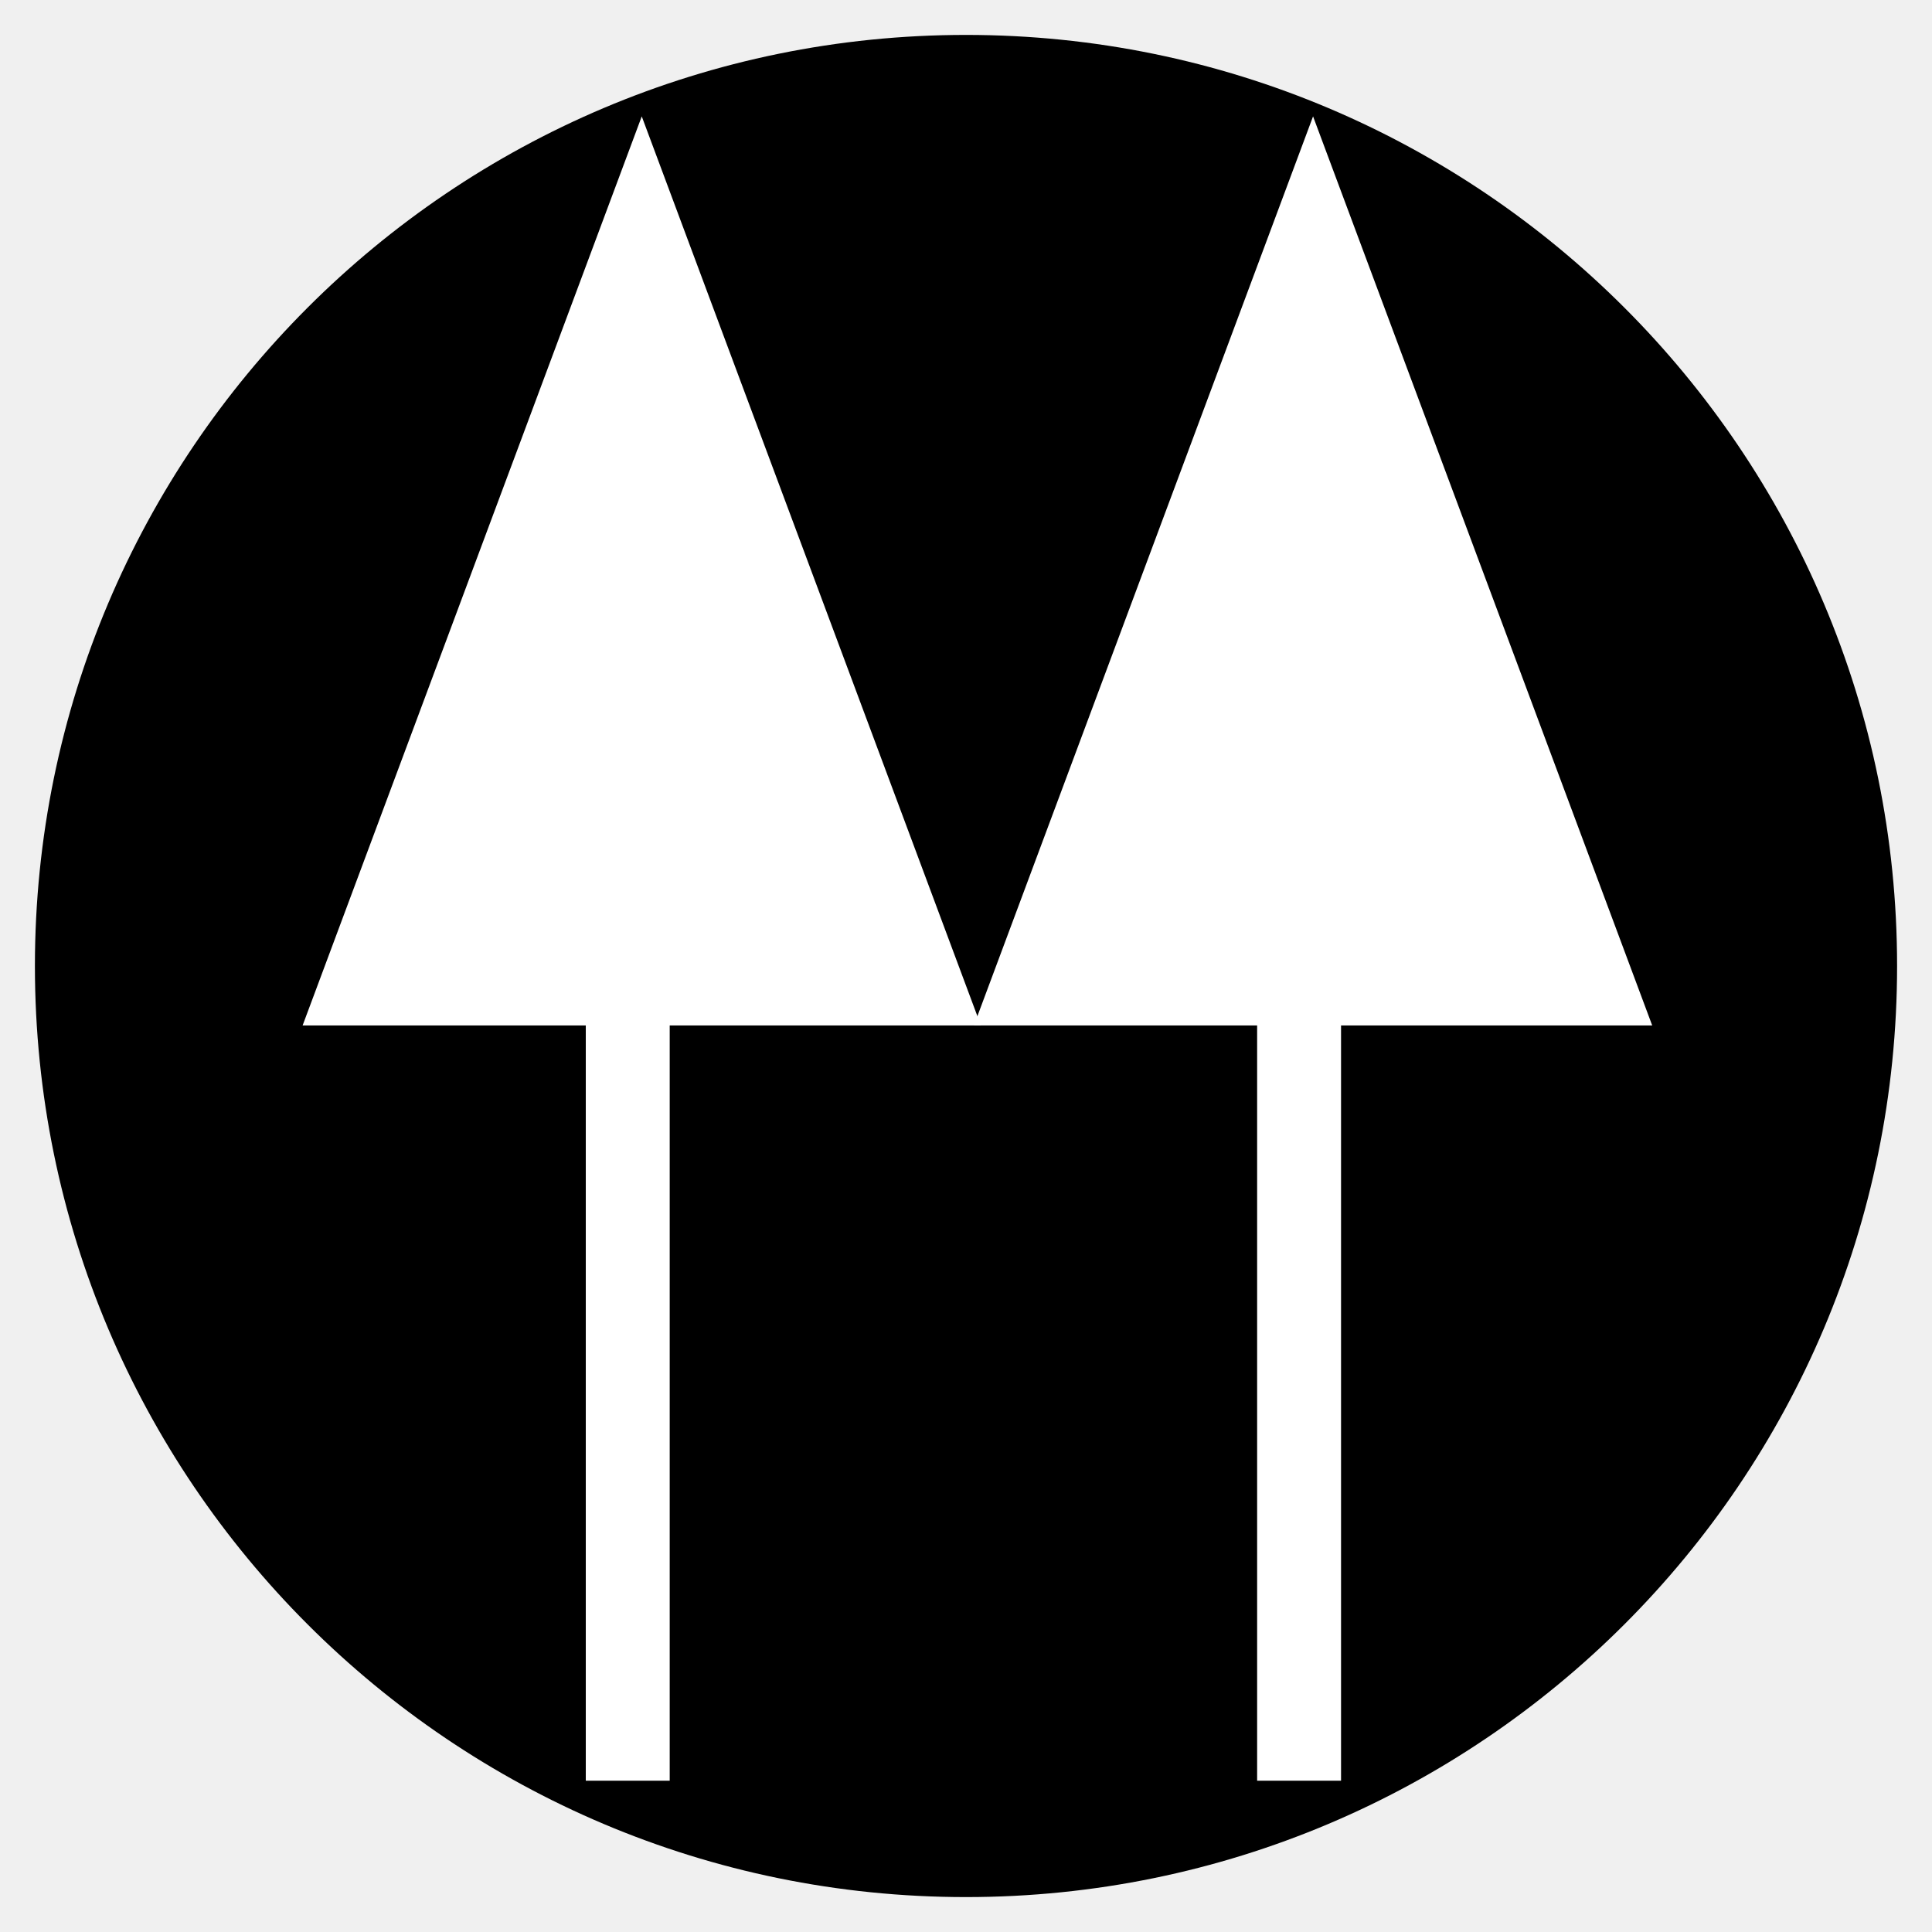
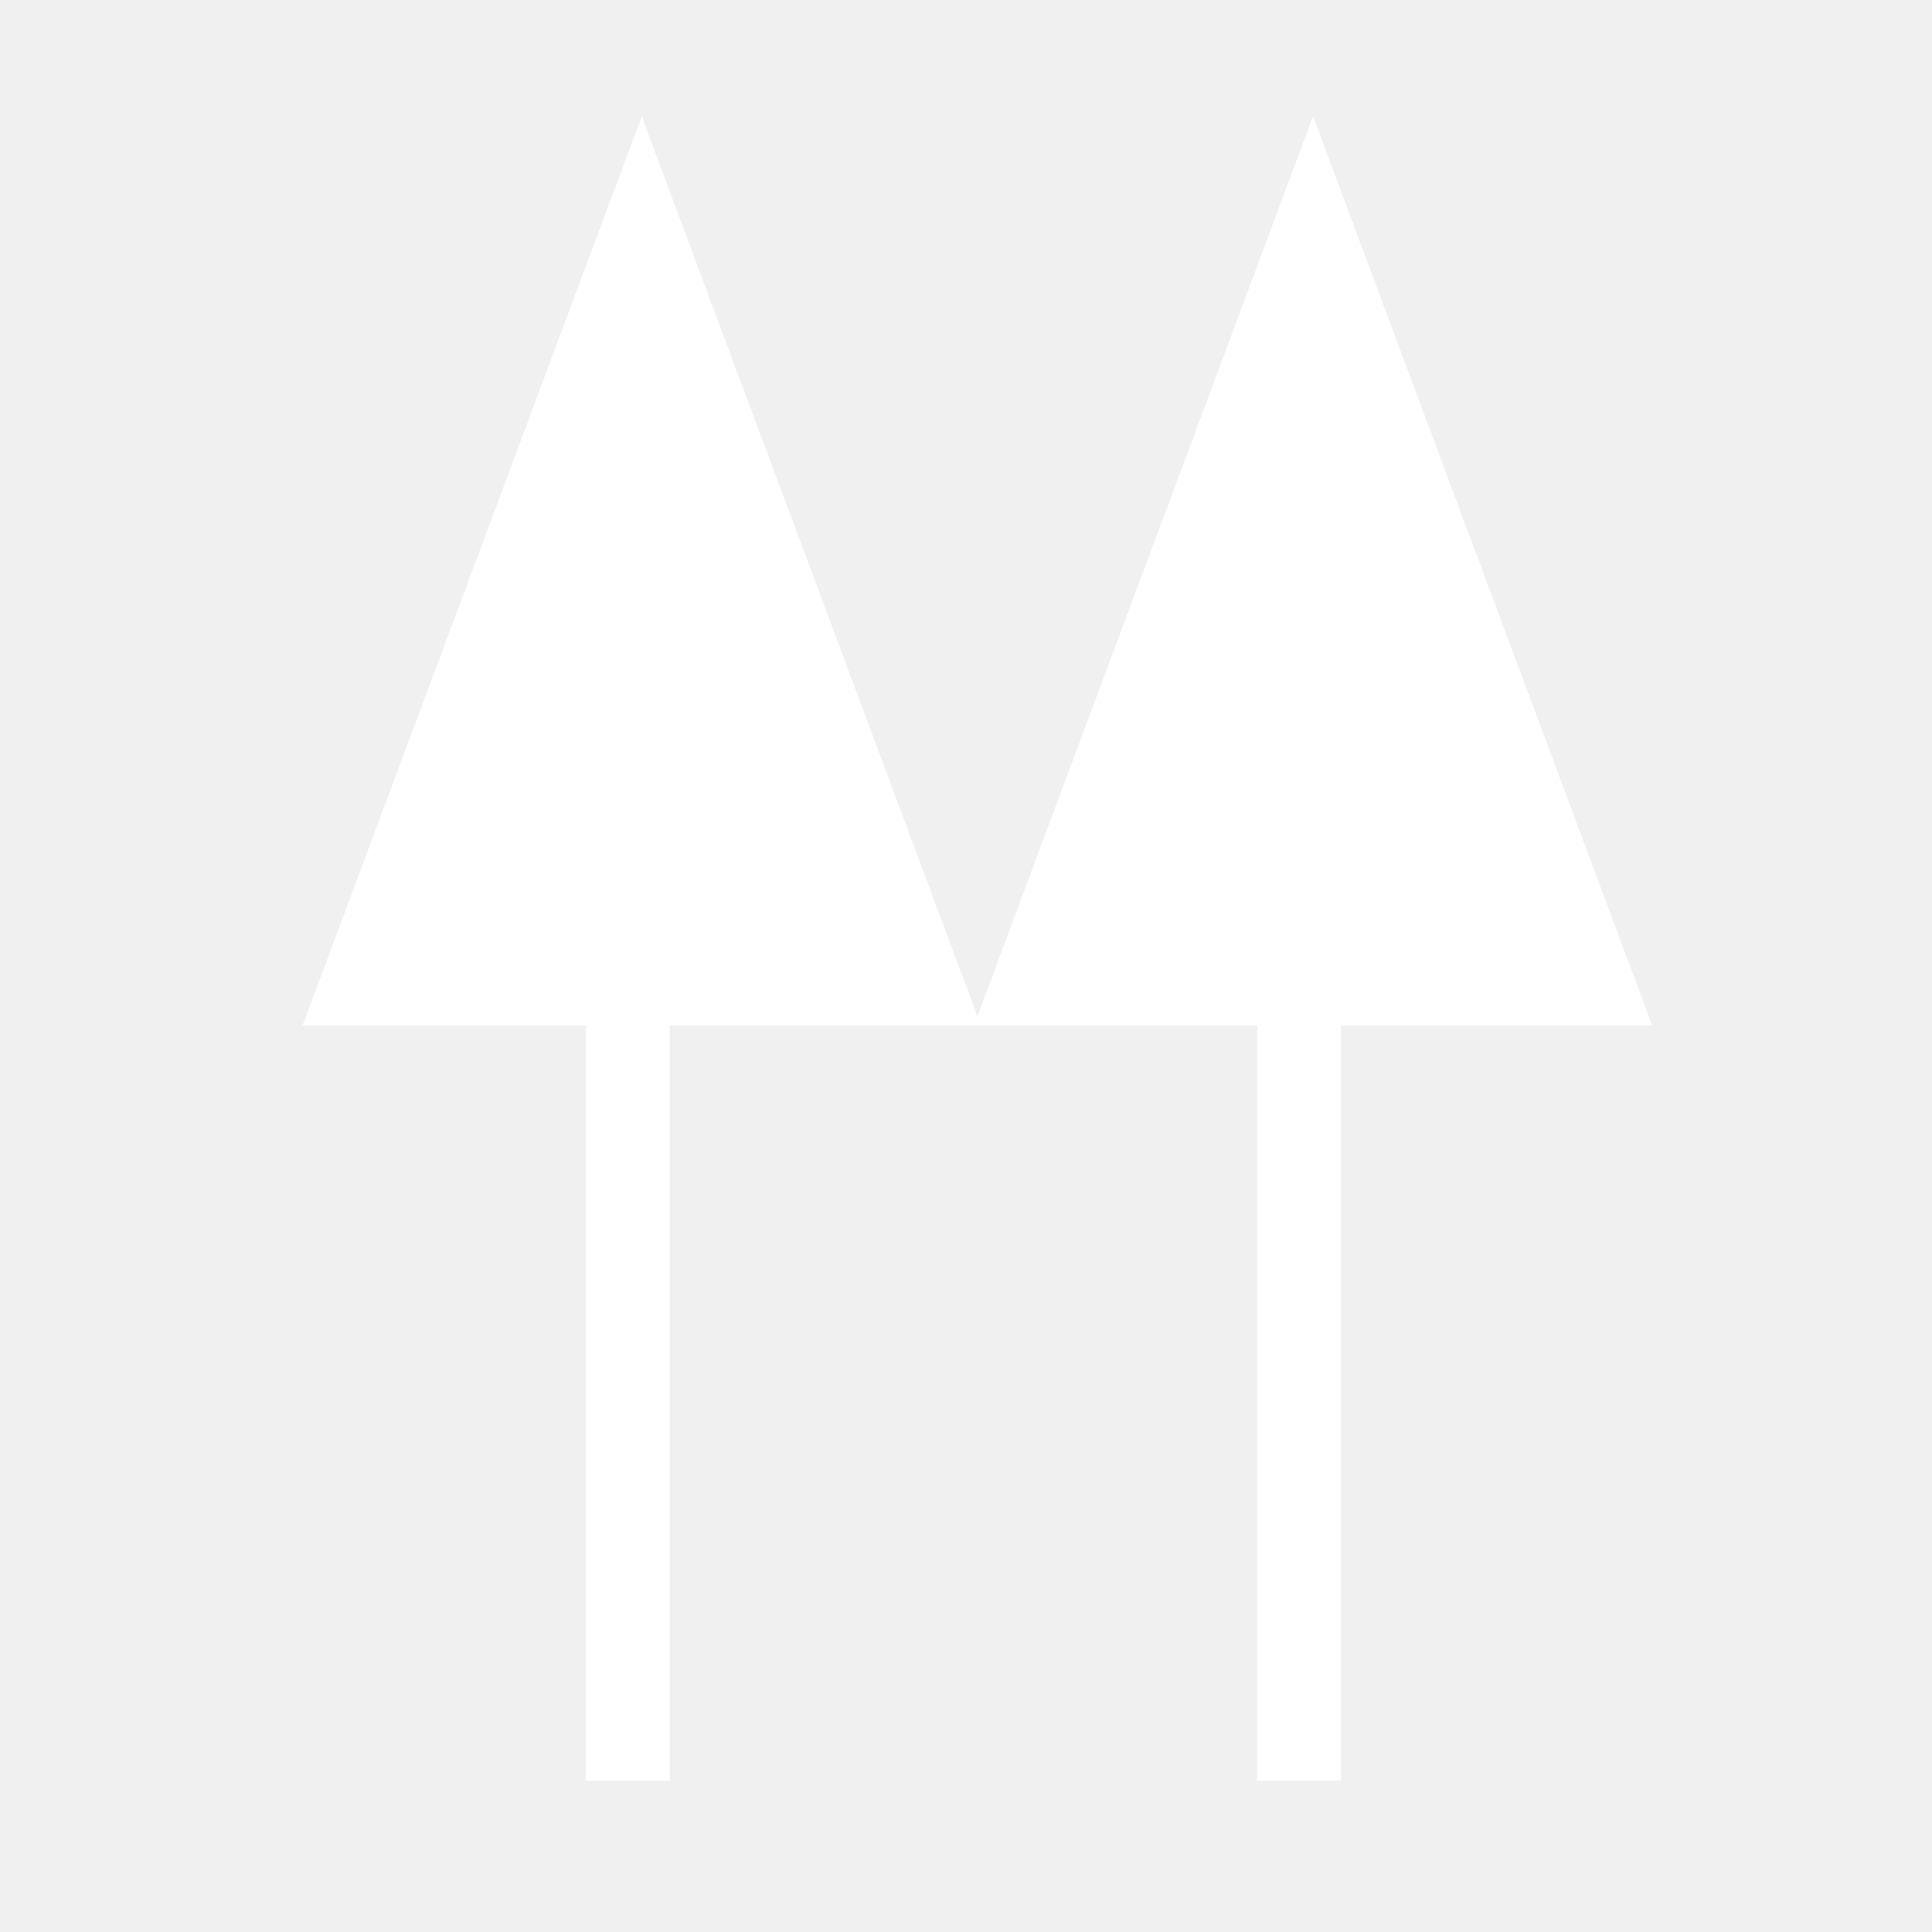
- <svg xmlns="http://www.w3.org/2000/svg" width="90" height="90" viewBox="0 0 83 83" fill="black">
+ <svg xmlns="http://www.w3.org/2000/svg" width="90" height="90" viewBox="0 0 83 83" fill="none">
  <circle cx="41.5" cy="41.5" r="40" stroke="none" stroke-width="3" />
  <path d="M27.57 5L42.139 44.055H13L27.57 5Z" fill="white" />
  <rect x="25.166" y="39.248" width="3.605" height="37.252" fill="white" />
  <path d="M56.41 5L70.98 44.055H41.84L56.41 5Z" fill="white" />
  <rect x="54.007" y="39.248" width="3.605" height="37.252" fill="white" />
</svg>
